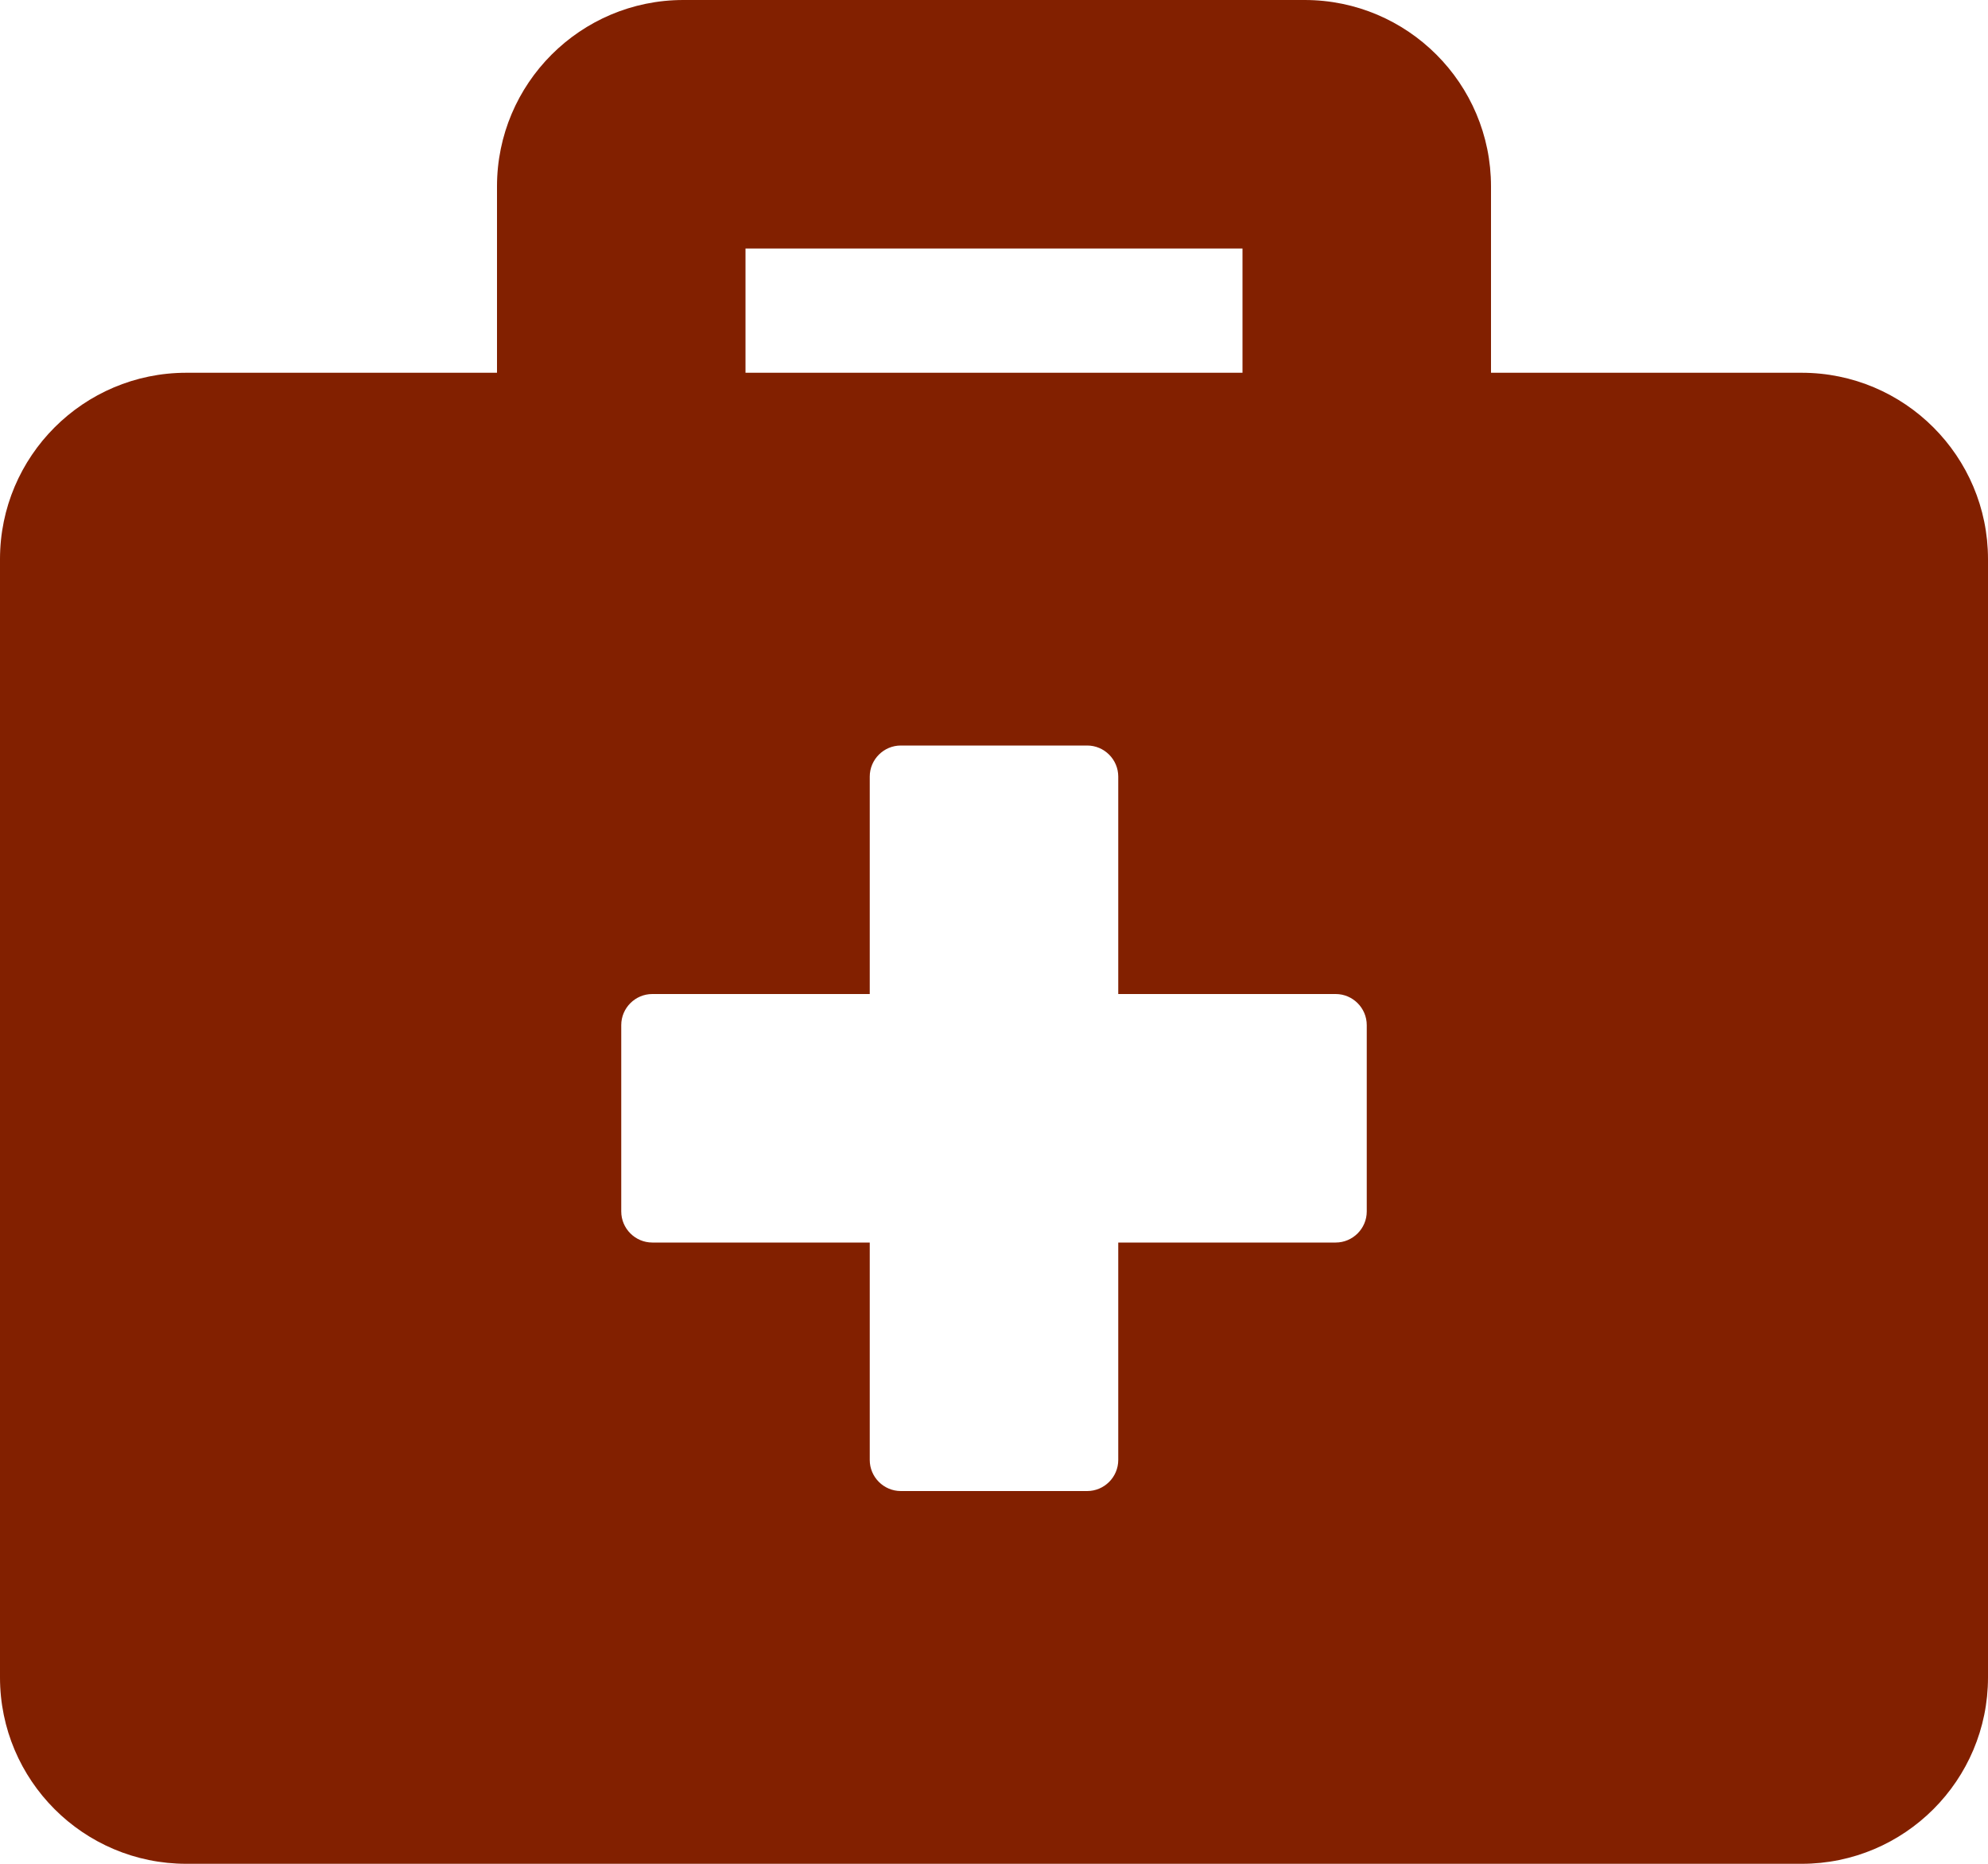
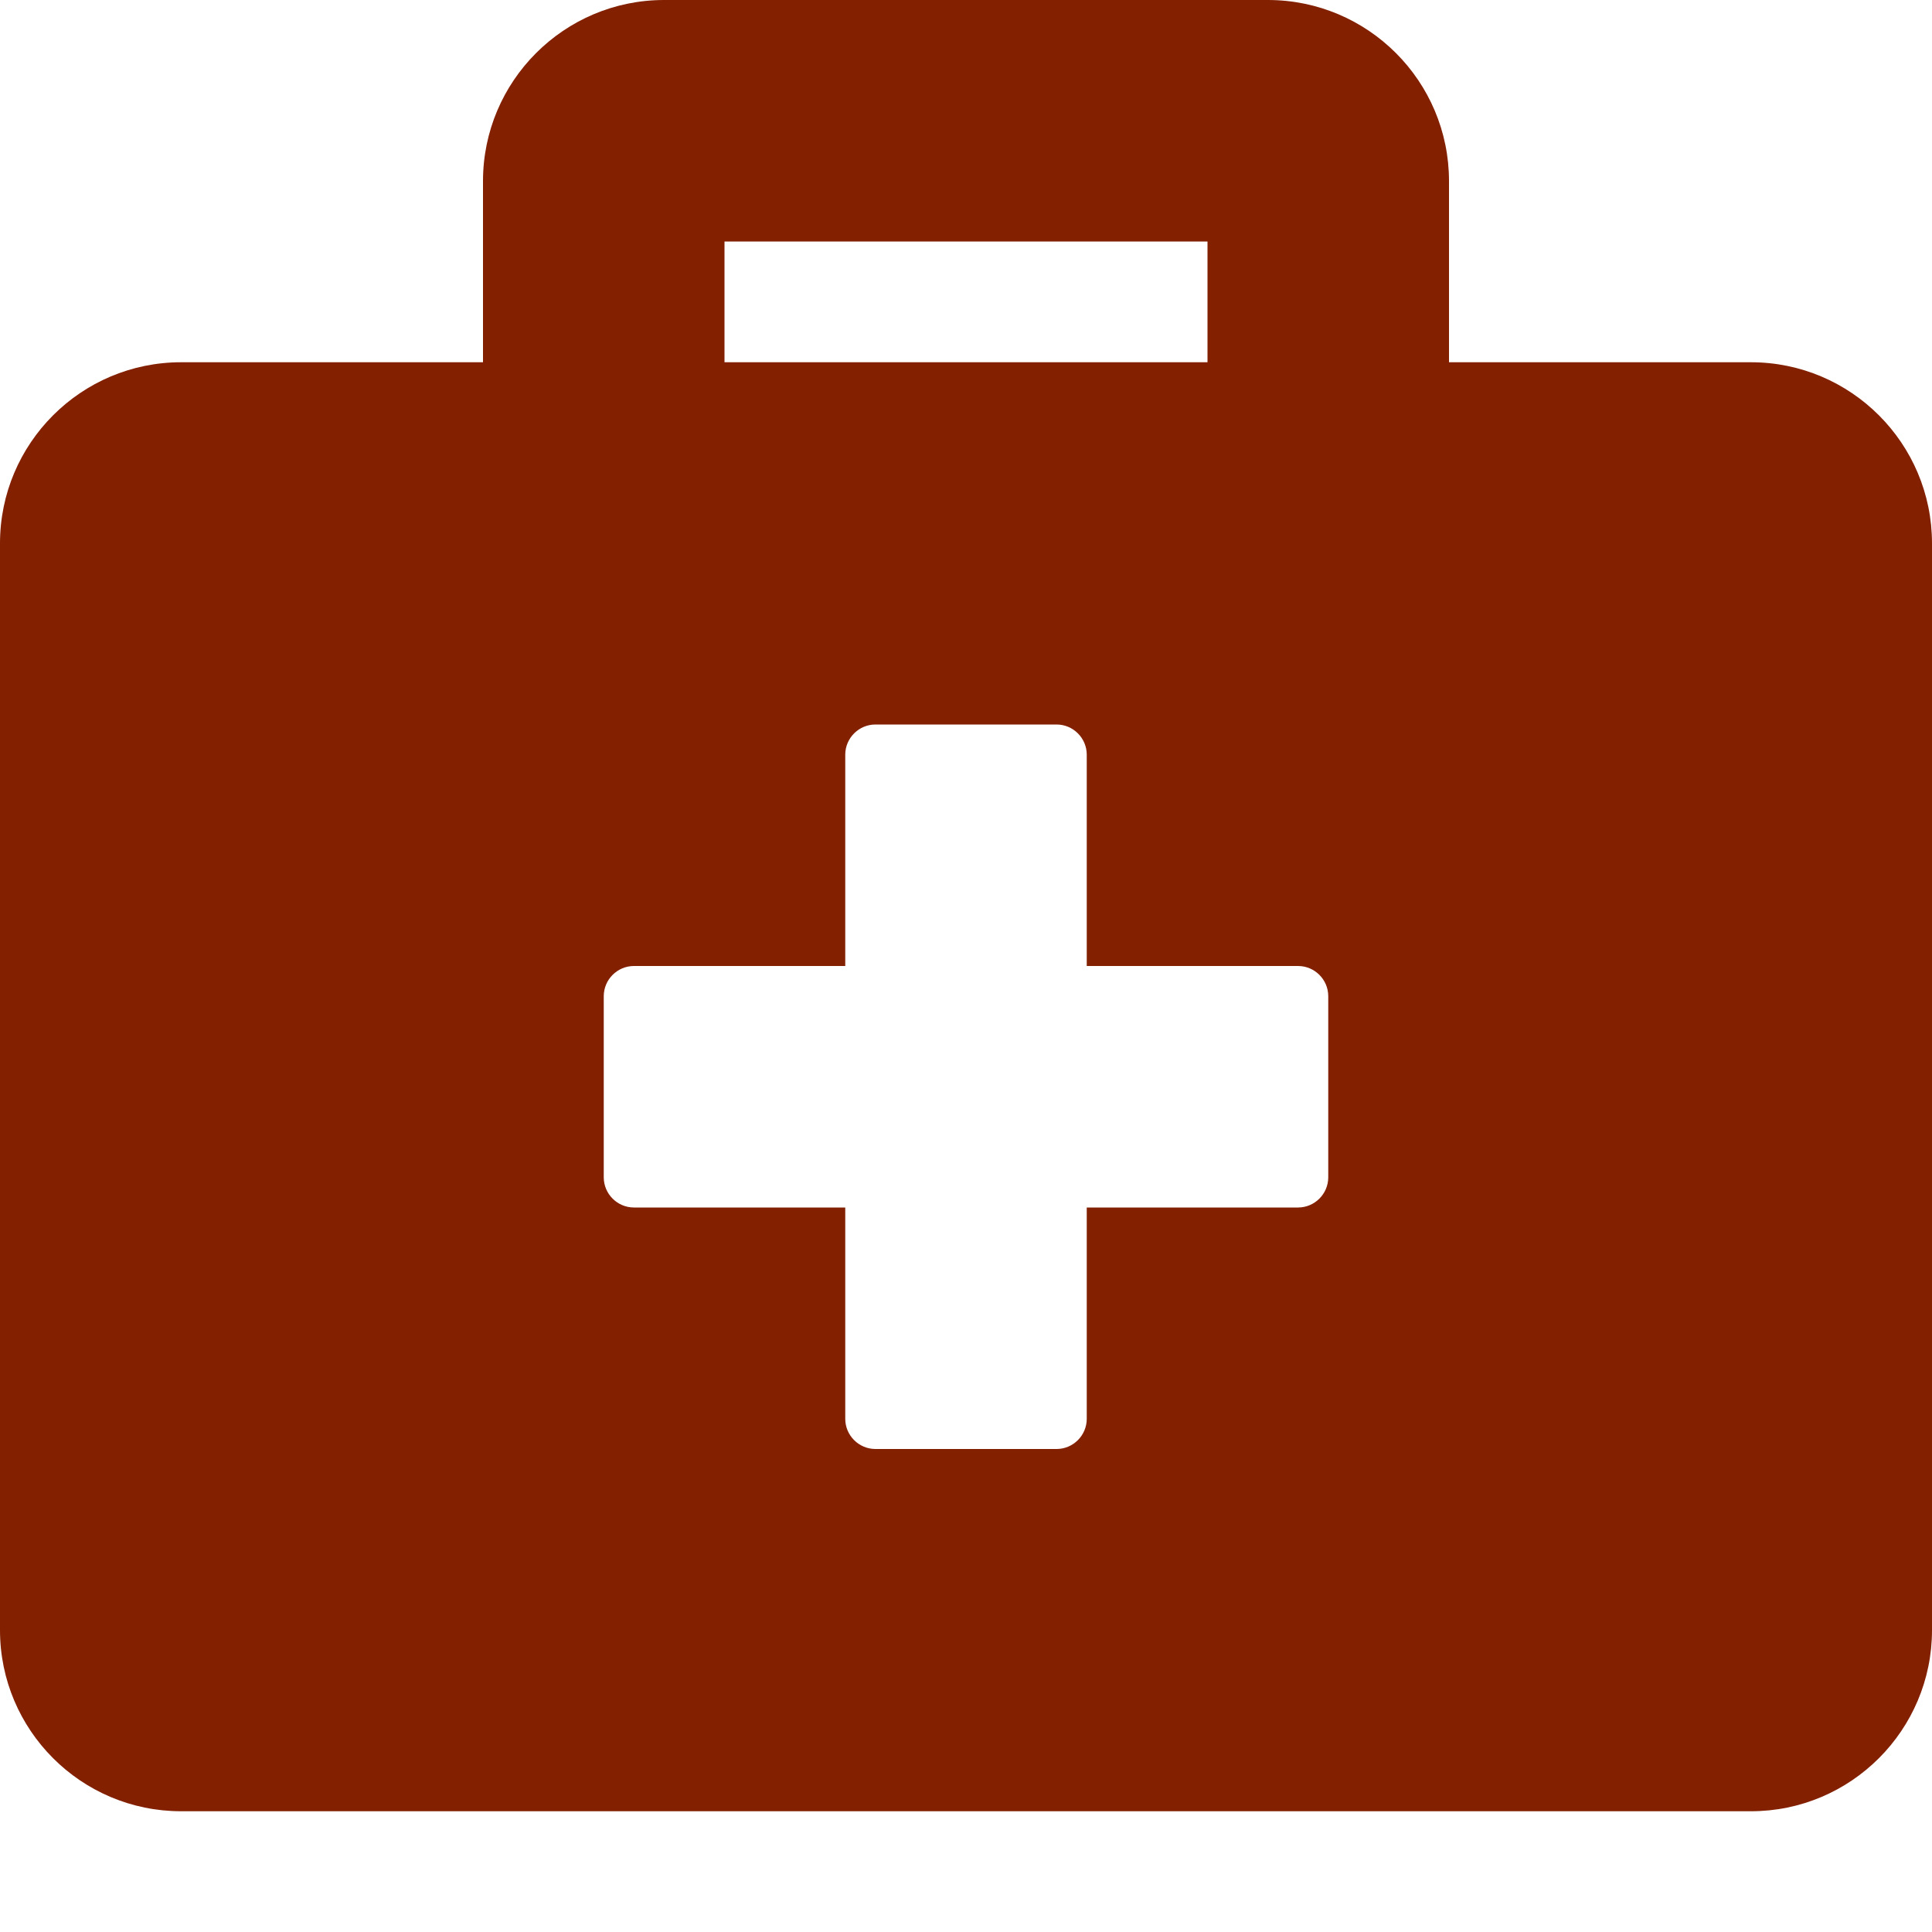
- <svg xmlns="http://www.w3.org/2000/svg" width="32" height="30" viewBox="0 0 32 30">
+ <svg xmlns="http://www.w3.org/2000/svg" width="32" height="32" viewBox="0 0 32 32">
  <path fill="#822000" d="M286,21 L281,21 L281,18 C281,16.344 279.656,15 278,15 L268,15 C266.344,15 265,16.344 265,18 L265,21 L260,21 C258.344,21 257,22.344 257,24 L257,42 C257,43.656 258.344,45 260,45 L286,45 C287.656,45 289,43.656 289,42 L289,24 C289,22.344 287.656,21 286,21 Z M269,19 L277,19 L277,21 L269,21 L269,19 Z M279,34.5 C279,34.775 278.775,35 278.5,35 L275,35 L275,38.5 C275,38.775 274.775,39 274.5,39 L271.5,39 C271.225,39 271,38.775 271,38.5 L271,35 L267.5,35 C267.225,35 267,34.775 267,34.5 L267,31.5 C267,31.225 267.225,31 267.5,31 L271,31 L271,27.5 C271,27.225 271.225,27 271.5,27 L274.5,27 C274.775,27 275,27.225 275,27.5 L275,31 L278.5,31 C278.775,31 279,31.225 279,31.5 L279,34.5 Z" transform="translate(-257 -15)" />
</svg>
